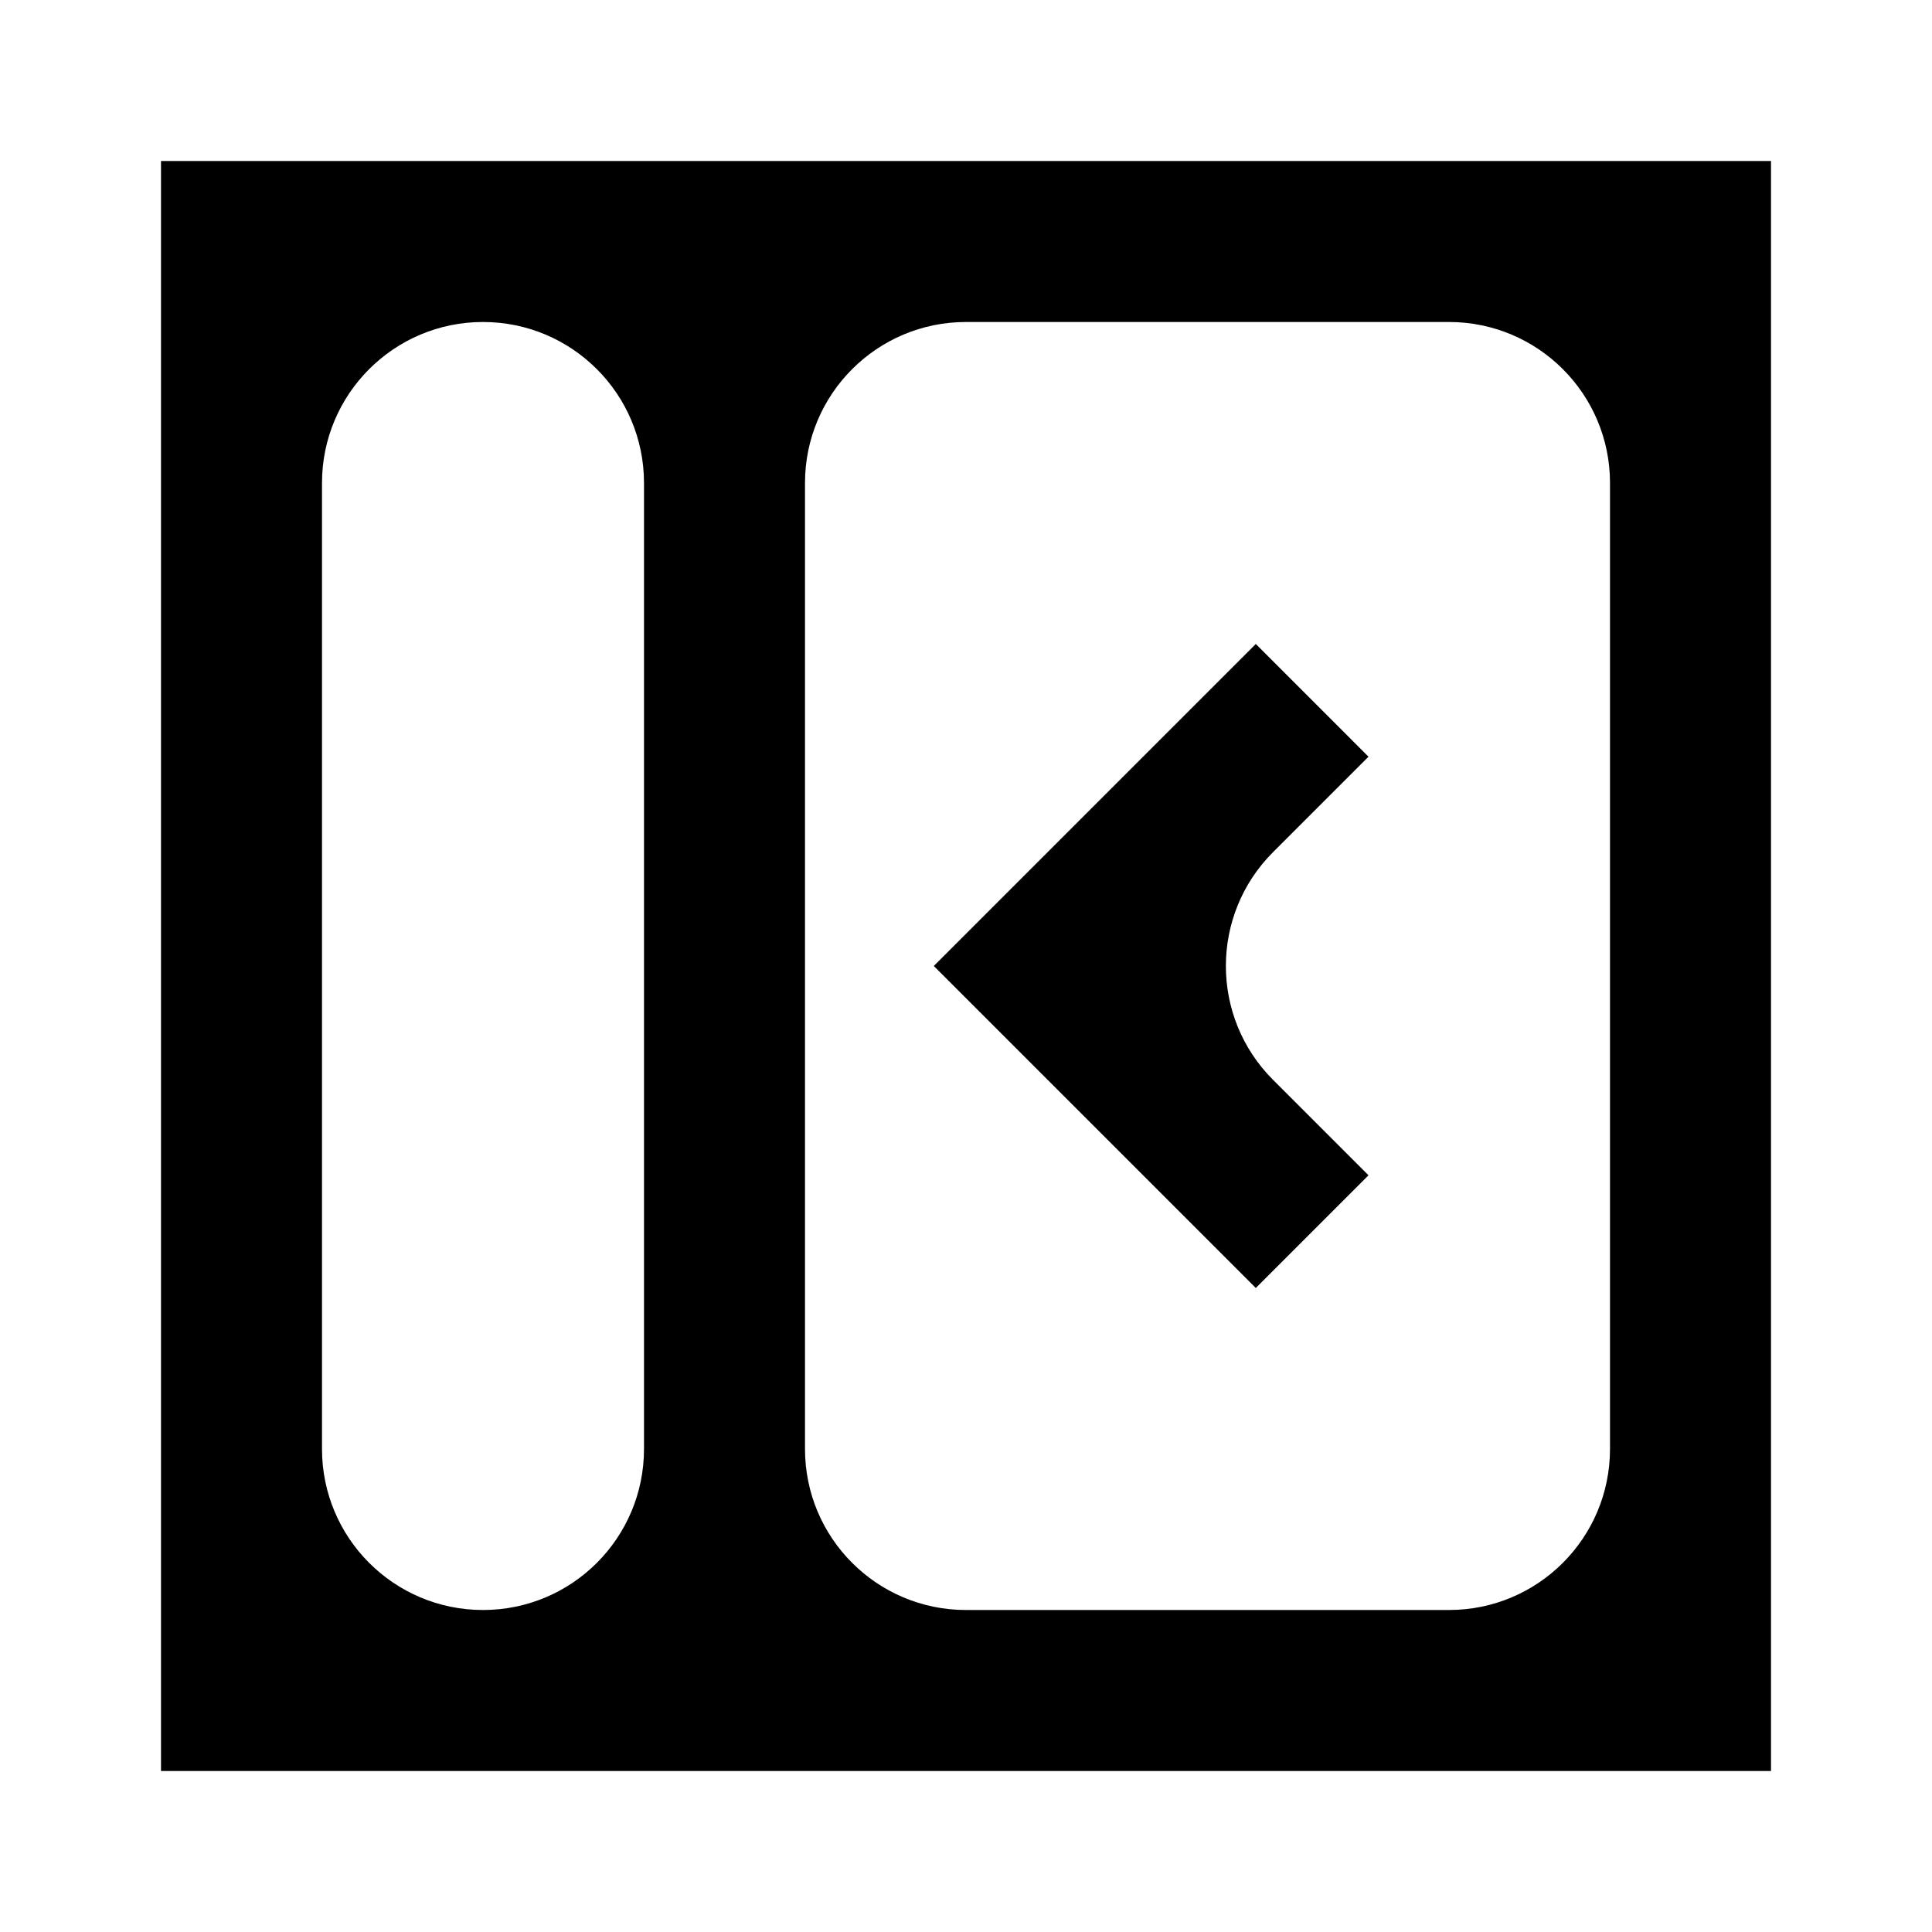
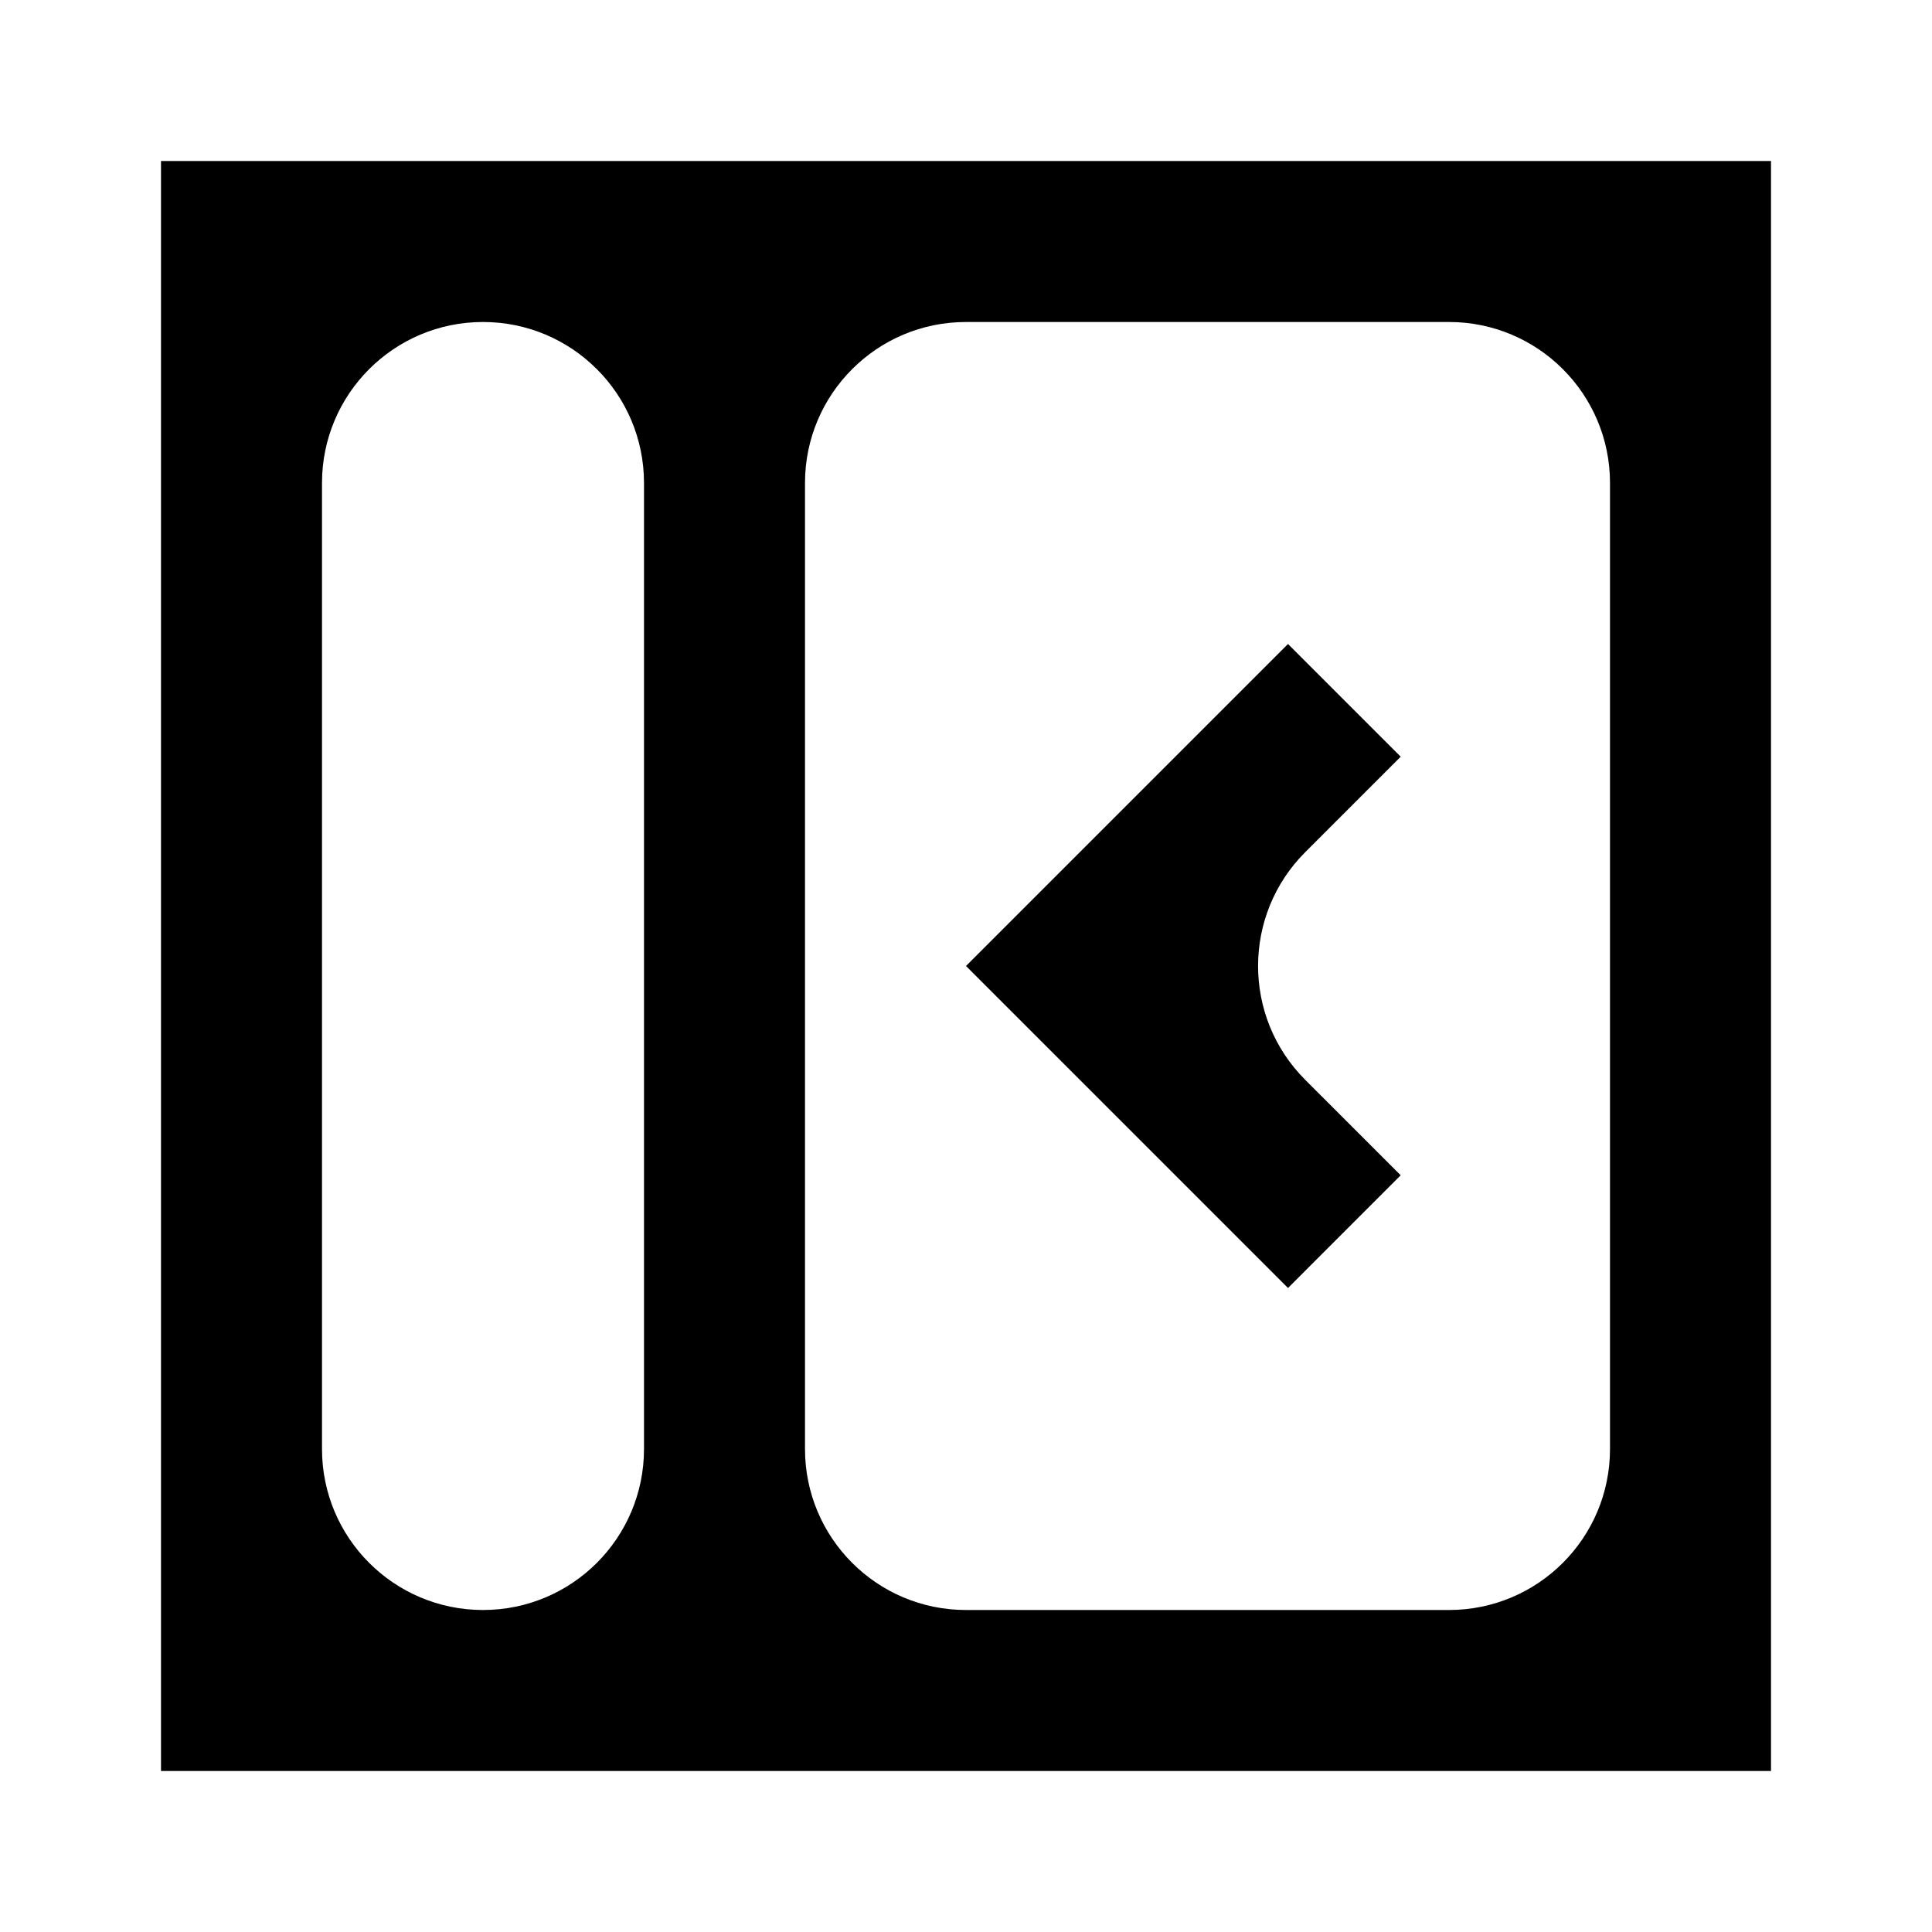
- <svg width="24" height="24" viewBox="0 0 24 24" fill="none">
-   <path d="M11.6 12L15.6 8L17 9.4L15.814 10.586C15.033 11.367 15.033 12.633 15.814 13.414L17 14.6L15.6 16L11.6 12Z" fill="currentColor" />
-   <path fill-rule="evenodd" clip-rule="evenodd" d="M2 2L22 2L22 22L2 22L2 2ZM20 6C20 4.895 19.105 4 18 4L12 4C10.895 4 10 4.895 10 6L10 18C10 19.105 10.895 20 12 20L18 20C19.105 20 20 19.105 20 18L20 6ZM8 6C8 4.895 7.105 4 6 4C4.895 4 4 4.895 4 6L4 18C4 19.105 4.895 20 6 20C7.105 20 8 19.105 8 18L8 6Z" fill="currentColor" />
+ <svg viewBox="0 0 24 24" fill="none" width="100%" height="100%">
+   <path d="M17.4 9.4L16.214 10.586C15.433 11.367 15.433 12.633 16.214 13.414L17.4 14.6L16 16L12 12L16 8L17.4 9.4Z" fill="currentColor" />
+   <path fill-rule="evenodd" clip-rule="evenodd" d="M22 22H2V2H22V22ZM6 4C4.895 4 4 4.895 4 6V18C4 19.105 4.895 20 6 20C7.105 20 8 19.105 8 18V6C8 4.895 7.105 4 6 4ZM12 4C10.895 4 10 4.895 10 6V18C10 19.105 10.895 20 12 20H18C19.105 20 20 19.105 20 18V6C20 4.895 19.105 4 18 4H12Z" fill="currentColor" />
</svg>
